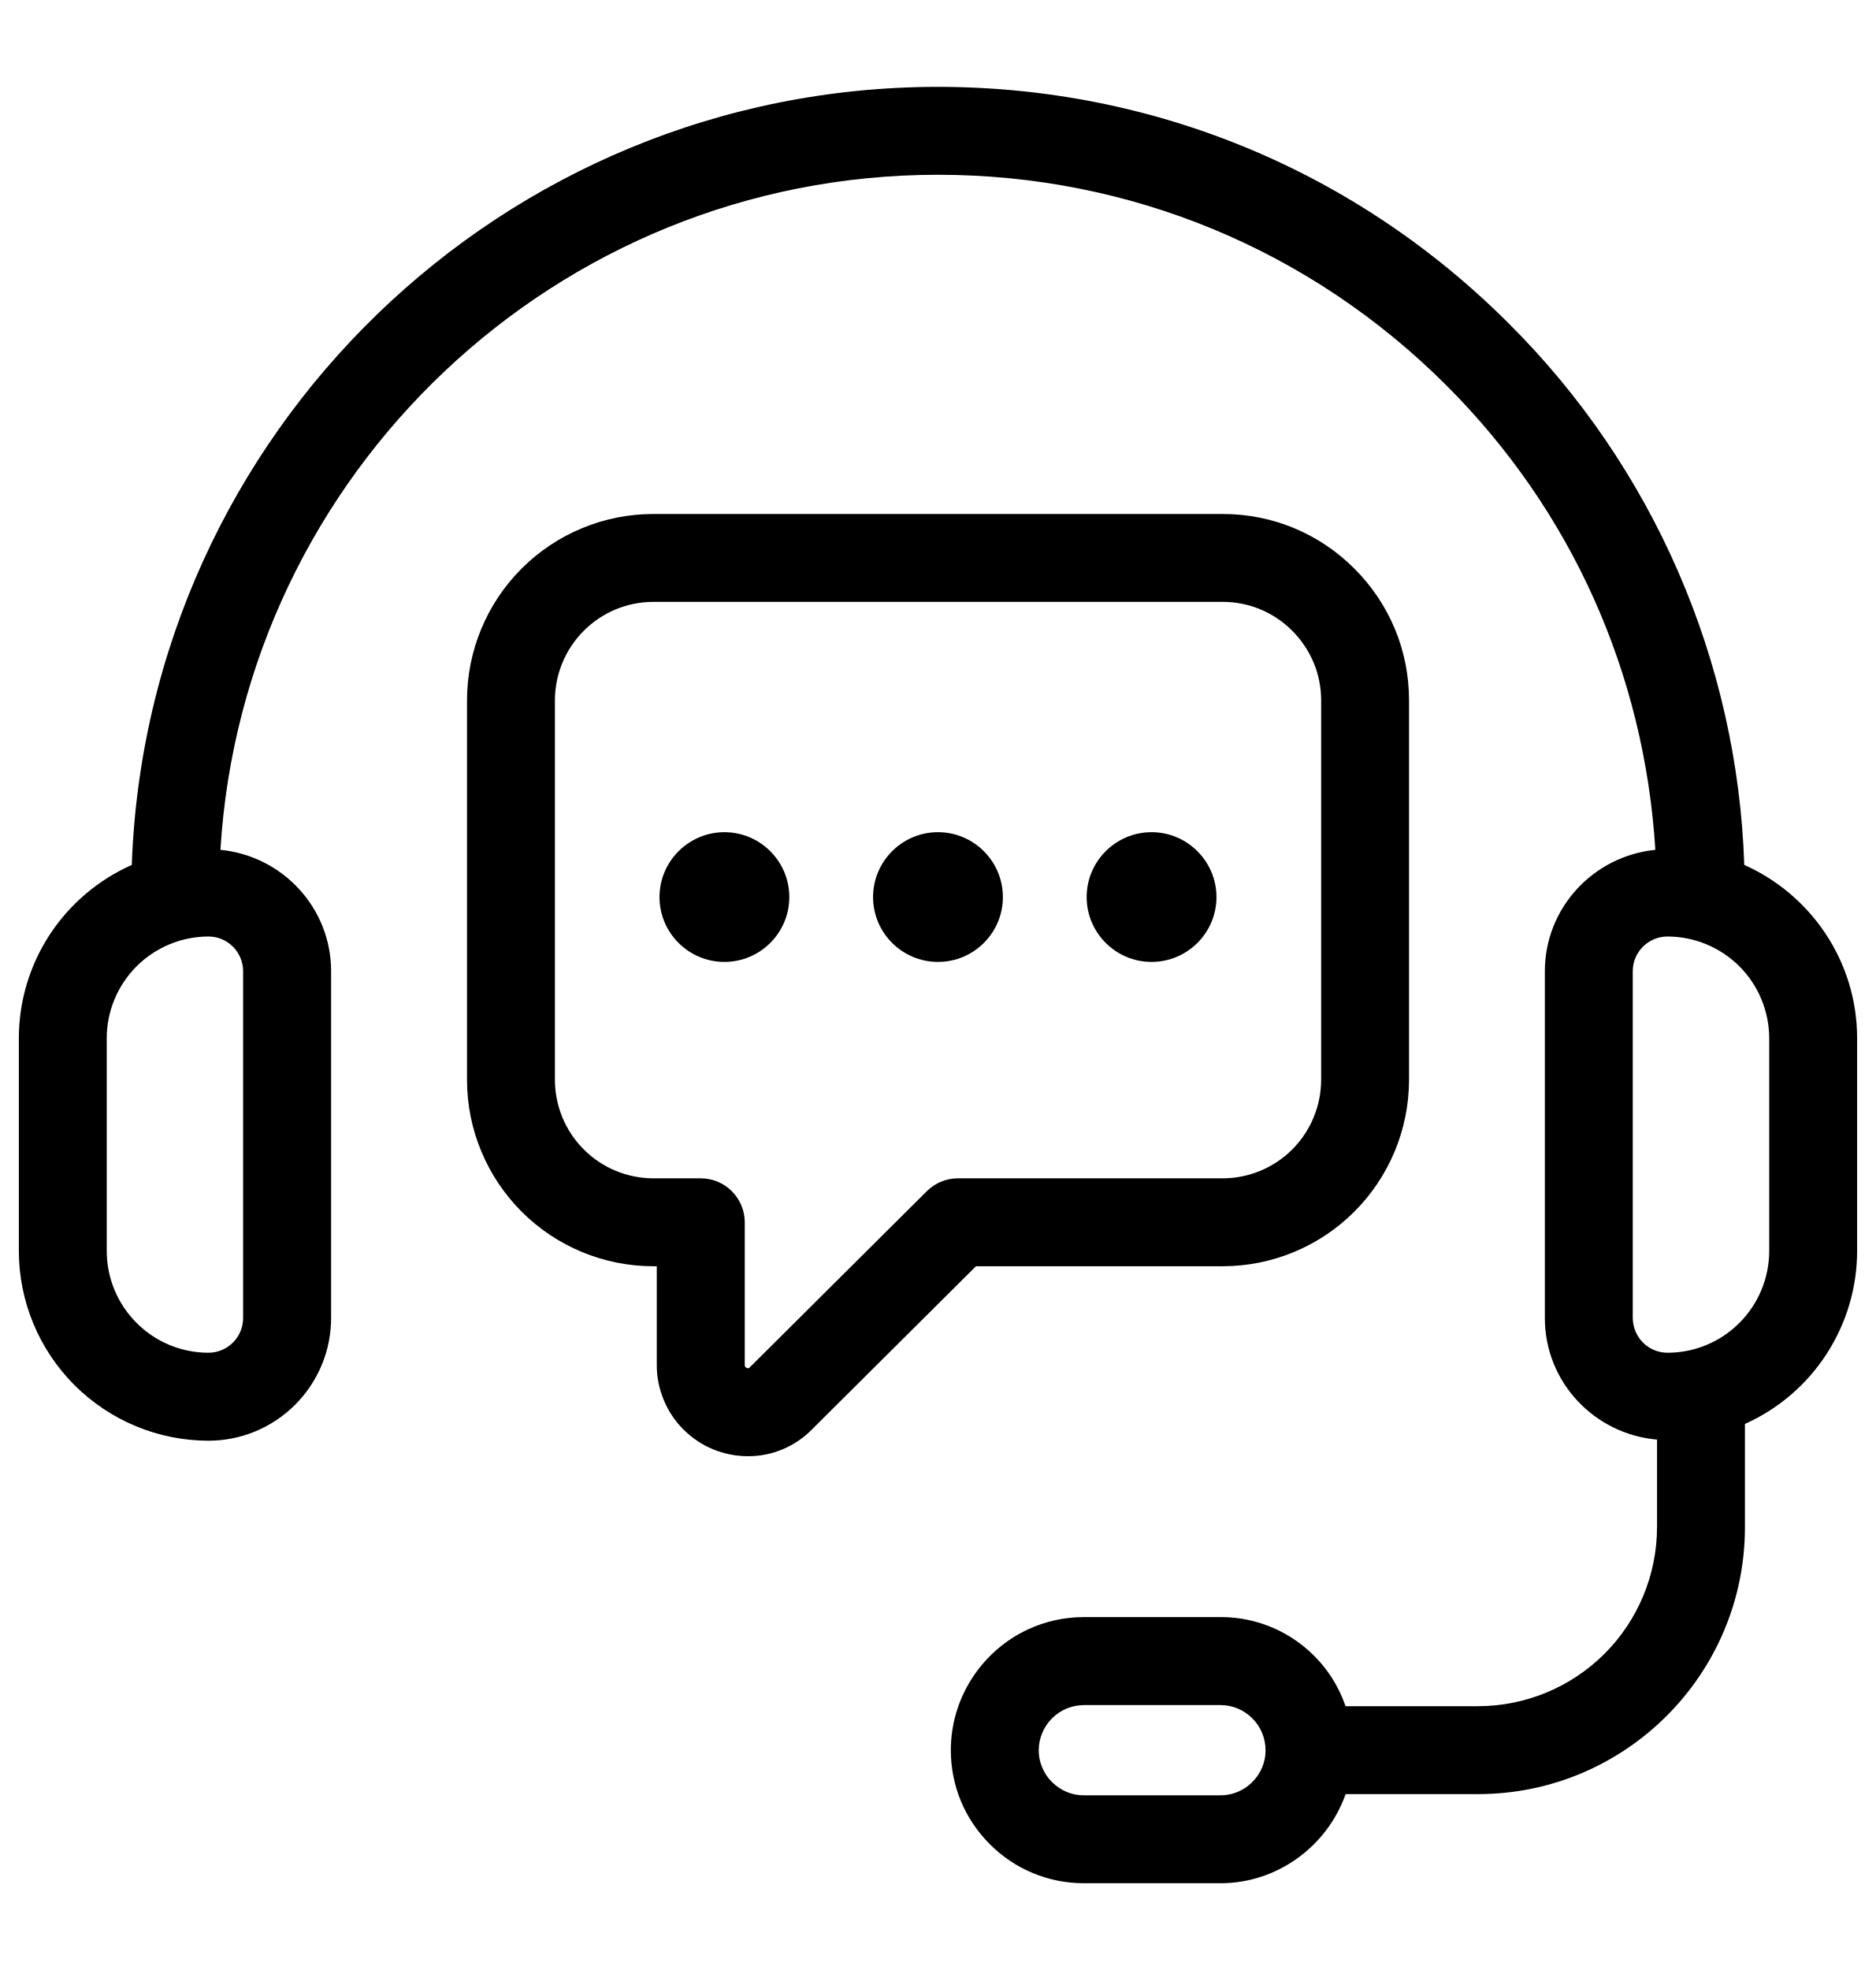
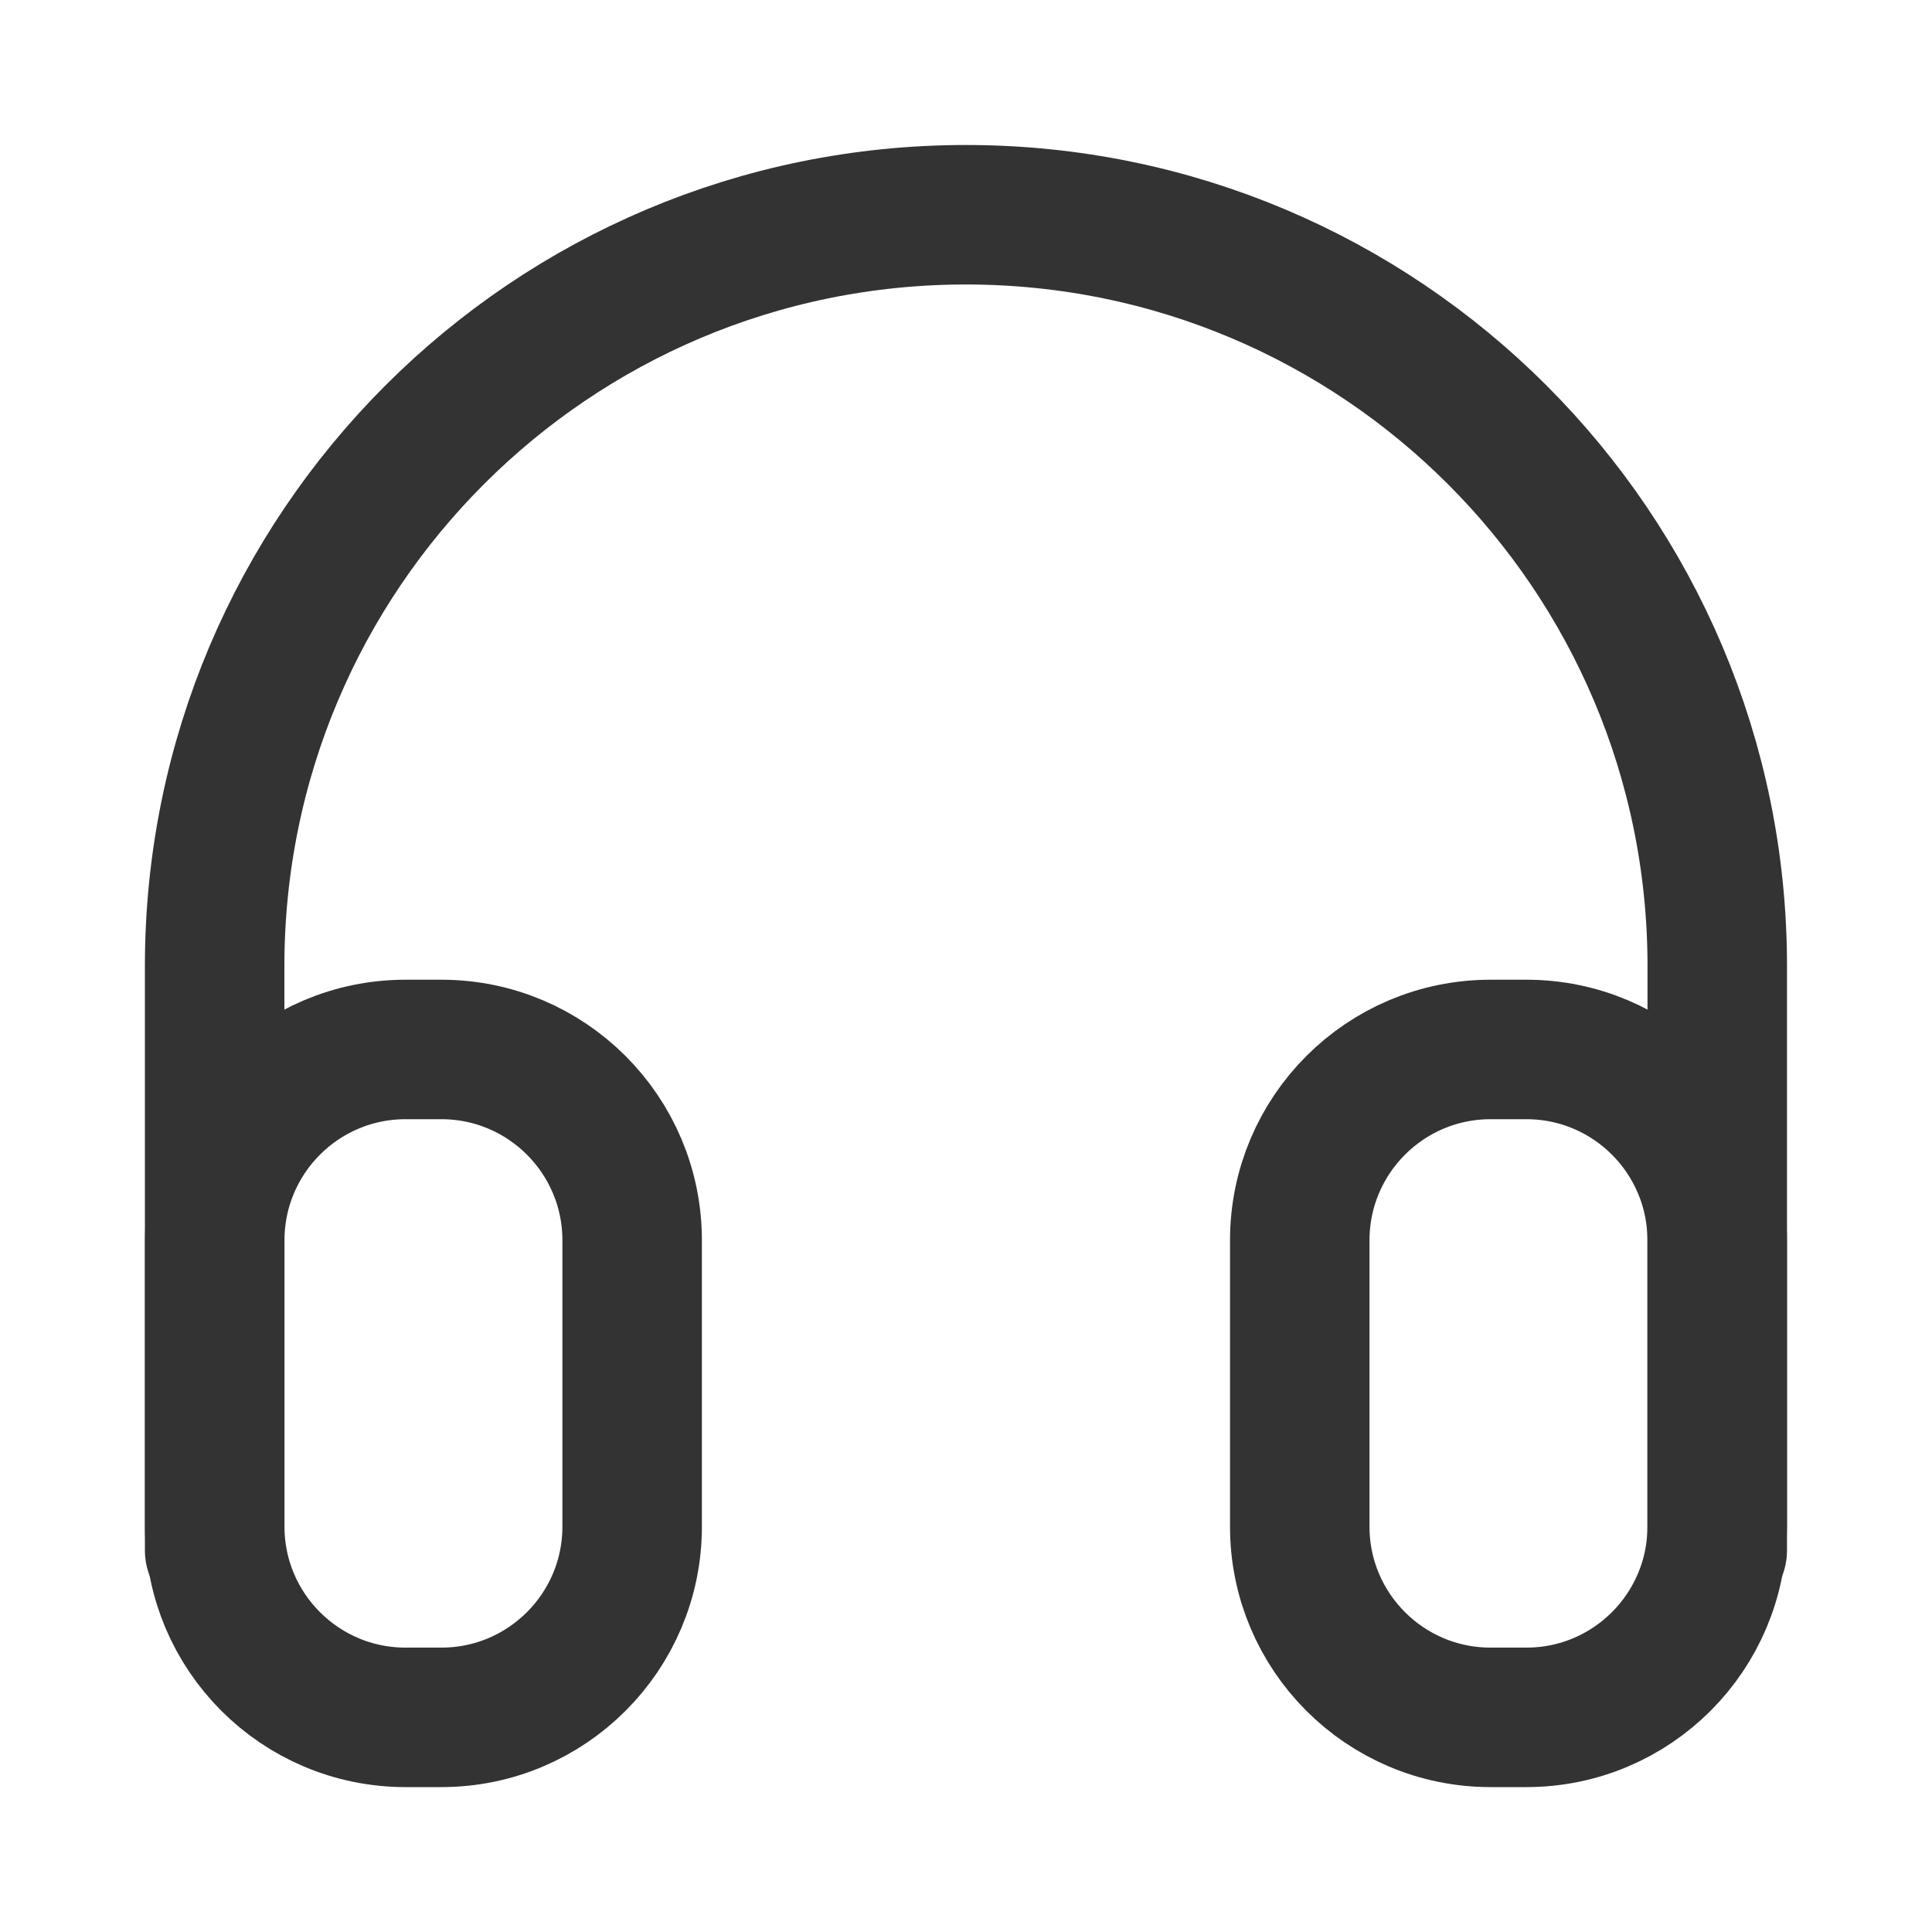
- <svg xmlns="http://www.w3.org/2000/svg" width="20" height="21" viewBox="0 0 20 21" fill="none">
-   <path d="M18.596 9.22C18.524 7.046 17.626 4.981 16.084 3.447C14.458 1.821 12.297 0.926 10 0.926C5.36 0.926 1.568 4.619 1.405 9.22C1.047 9.379 0.743 9.638 0.529 9.965C0.315 10.293 0.201 10.676 0.201 11.067V13.337C0.202 13.873 0.415 14.386 0.794 14.765C1.173 15.144 1.686 15.357 2.222 15.358C2.569 15.358 2.901 15.22 3.146 14.975C3.392 14.729 3.53 14.397 3.53 14.05V10.354C3.53 9.676 3.011 9.124 2.35 9.059C2.594 5.05 5.931 1.863 10 1.863C12.047 1.863 13.973 2.661 15.422 4.11C16.753 5.441 17.531 7.175 17.648 9.059C16.989 9.125 16.47 9.677 16.47 10.354V14.05C16.47 14.733 16.998 15.288 17.666 15.346V16.28C17.665 16.786 17.464 17.271 17.107 17.628C16.749 17.986 16.264 18.187 15.758 18.188H14.345C14.25 17.91 14.07 17.669 13.831 17.499C13.592 17.328 13.305 17.237 13.012 17.238H11.556C11.347 17.238 11.146 17.283 10.962 17.368C10.716 17.482 10.508 17.664 10.362 17.892C10.215 18.12 10.137 18.385 10.137 18.656C10.137 19.036 10.285 19.392 10.553 19.659C10.684 19.791 10.84 19.896 11.012 19.967C11.185 20.039 11.369 20.075 11.556 20.075H13.012C13.616 20.075 14.148 19.684 14.346 19.125H15.758C17.327 19.125 18.603 17.849 18.603 16.28V15.179C18.959 15.02 19.261 14.761 19.473 14.434C19.685 14.107 19.799 13.726 19.799 13.336V11.067C19.799 10.244 19.303 9.535 18.596 9.22ZM2.592 10.354V14.05C2.592 14.254 2.426 14.42 2.222 14.42C1.935 14.42 1.659 14.306 1.456 14.102C1.253 13.899 1.138 13.624 1.138 13.336V11.067C1.138 10.78 1.253 10.504 1.456 10.301C1.659 10.098 1.935 9.984 2.222 9.983C2.426 9.983 2.592 10.149 2.592 10.354ZM13.482 18.757C13.459 18.865 13.399 18.961 13.314 19.03C13.228 19.1 13.122 19.138 13.012 19.138H11.555C11.427 19.138 11.307 19.088 11.215 18.996C11.17 18.952 11.135 18.899 11.111 18.841C11.086 18.782 11.074 18.72 11.074 18.657C11.075 18.53 11.126 18.407 11.216 18.317C11.306 18.227 11.428 18.177 11.555 18.176H13.012C13.14 18.176 13.26 18.226 13.352 18.318C13.442 18.408 13.492 18.529 13.492 18.657C13.492 18.691 13.489 18.726 13.482 18.757ZM18.862 13.336C18.861 13.624 18.747 13.899 18.544 14.102C18.341 14.306 18.065 14.42 17.778 14.42C17.68 14.42 17.585 14.381 17.516 14.312C17.447 14.242 17.408 14.148 17.407 14.05V10.354C17.407 10.149 17.573 9.983 17.778 9.983C18.065 9.984 18.341 10.098 18.544 10.301C18.747 10.504 18.861 10.78 18.862 11.067V13.336Z" fill="black" />
-   <path d="M13.035 13.498C13.562 13.498 14.067 13.288 14.439 12.916C14.812 12.543 15.021 12.039 15.022 11.512V7.465C15.022 6.935 14.815 6.437 14.439 6.061C14.063 5.685 13.565 5.479 13.035 5.479H6.965C6.438 5.479 5.933 5.689 5.561 6.061C5.189 6.433 4.979 6.938 4.979 7.465V11.512C4.979 12.039 5.189 12.543 5.561 12.916C5.933 13.288 6.438 13.498 6.965 13.498H7.002V14.547C7.001 14.675 7.026 14.802 7.075 14.92C7.123 15.039 7.195 15.147 7.285 15.237C7.376 15.328 7.483 15.4 7.601 15.449C7.72 15.498 7.846 15.523 7.974 15.523C8.102 15.524 8.229 15.498 8.347 15.448C8.465 15.398 8.572 15.325 8.661 15.233L10.405 13.498H13.035ZM9.882 12.697L7.994 14.575C7.985 14.584 7.979 14.59 7.961 14.582C7.94 14.573 7.94 14.559 7.94 14.547V13.03C7.94 12.905 7.89 12.786 7.802 12.698C7.715 12.61 7.595 12.561 7.471 12.561H6.965C6.687 12.56 6.42 12.45 6.224 12.253C6.027 12.057 5.917 11.79 5.916 11.512V7.465C5.917 7.187 6.027 6.92 6.224 6.724C6.42 6.527 6.687 6.416 6.965 6.416H13.036C13.315 6.416 13.578 6.525 13.777 6.724C13.975 6.923 14.085 7.186 14.085 7.465V11.512C14.084 11.79 13.973 12.057 13.777 12.253C13.58 12.45 13.314 12.56 13.036 12.561H10.213C10.088 12.561 9.97 12.61 9.882 12.697Z" fill="black" />
-   <path d="M7.723 8.871C7.342 8.871 7.031 9.182 7.031 9.563C7.031 9.944 7.342 10.254 7.723 10.254C8.104 10.254 8.415 9.944 8.415 9.563C8.415 9.182 8.105 8.871 7.723 8.871ZM10 8.871C9.618 8.871 9.308 9.182 9.308 9.563C9.308 9.944 9.619 10.254 10 10.254C10.382 10.254 10.692 9.944 10.692 9.563C10.692 9.182 10.382 8.871 10 8.871ZM12.277 8.871C11.895 8.871 11.585 9.182 11.585 9.563C11.585 9.944 11.896 10.254 12.277 10.254C12.658 10.254 12.969 9.944 12.969 9.563C12.969 9.182 12.658 8.871 12.277 8.871Z" fill="black" />
+ <svg xmlns="http://www.w3.org/2000/svg" width="20" height="20" viewBox="0 0 20 20" fill="none">
+   <path d="M17.777 16.05V10C17.777 5.705 14.295 2.223 9.999 2.223V2.223C5.704 2.223 2.222 5.705 2.222 10V16.05" stroke="#333333" stroke-width="1.444" stroke-linecap="round" />
+   <path d="M13.455 12.84C13.455 11.749 14.339 10.864 15.43 10.864H15.801C16.892 10.864 17.776 11.749 17.776 12.84V15.803C17.776 16.893 16.892 17.778 15.801 17.778H15.43C14.339 17.778 13.455 16.893 13.455 15.803V12.84Z" stroke="#333333" stroke-width="1.444" />
+   <path d="M6.544 12.84C6.544 11.749 5.66 10.864 4.569 10.864H4.198C3.107 10.864 2.223 11.749 2.223 12.84V15.803C2.223 16.893 3.107 17.778 4.198 17.778H4.569C5.66 17.778 6.544 16.893 6.544 15.803V12.84Z" stroke="#333333" stroke-width="1.444" />
</svg>
